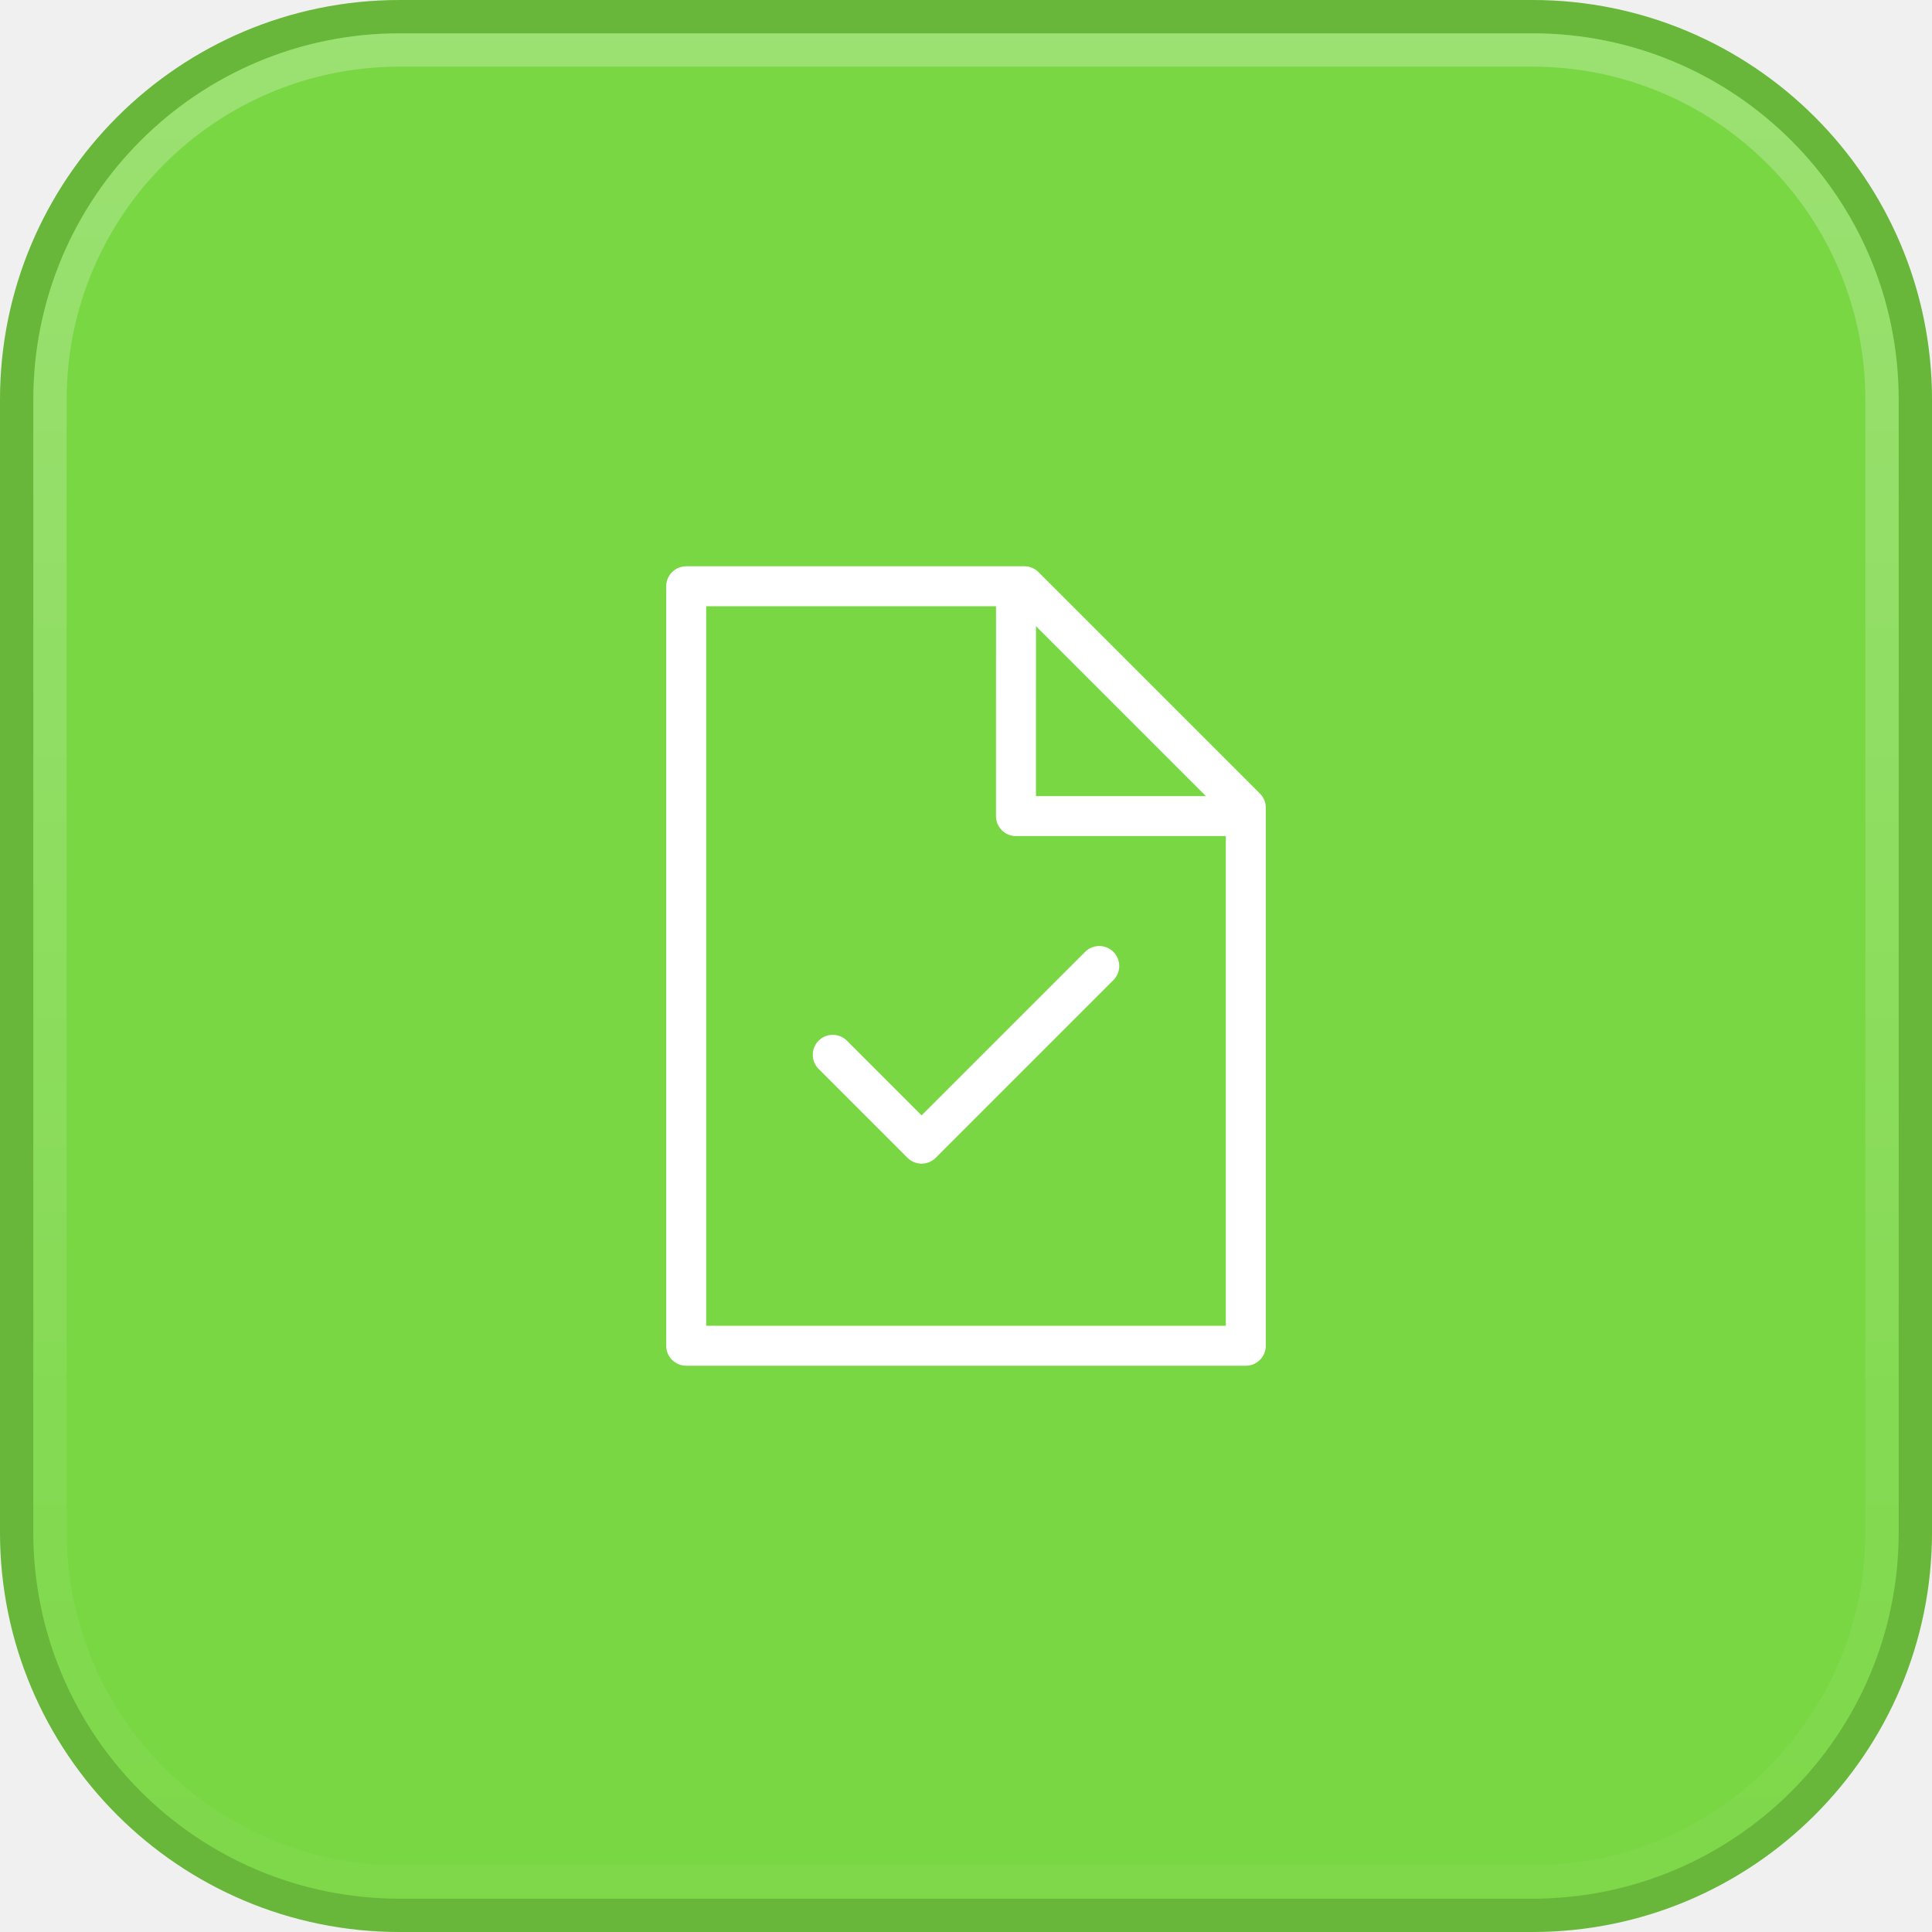
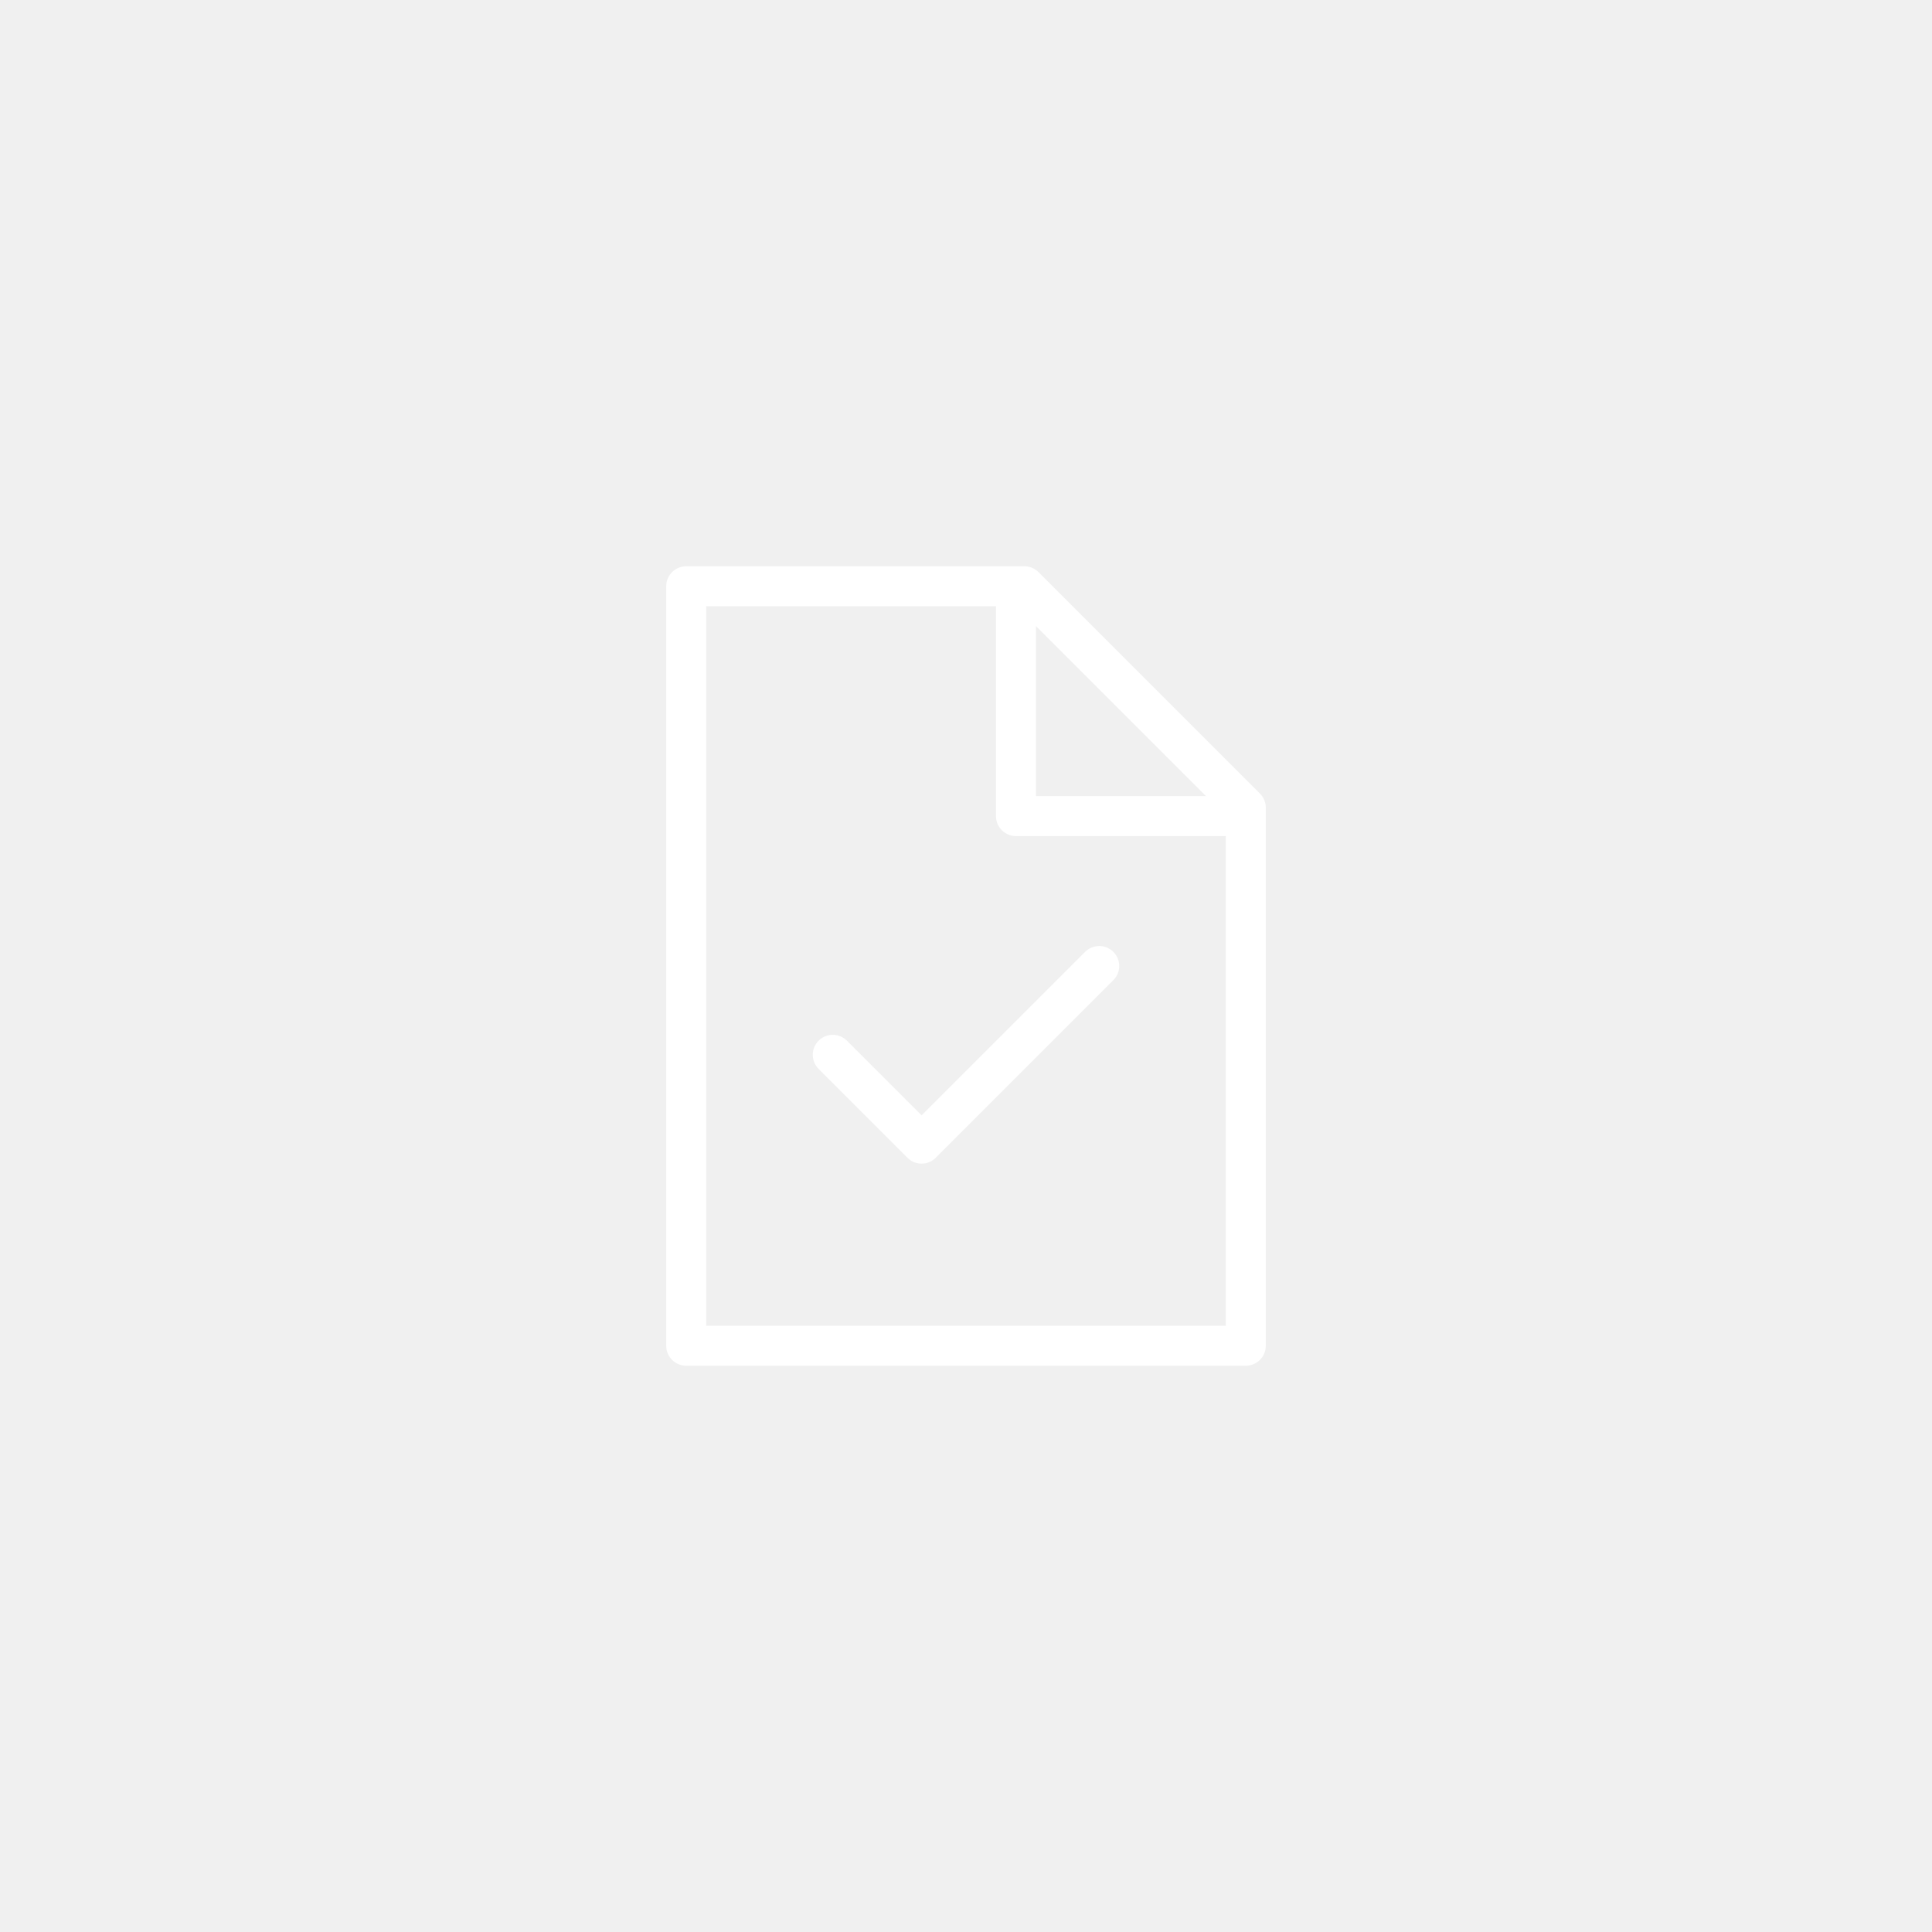
<svg xmlns="http://www.w3.org/2000/svg" width="58" height="58" viewBox="0 0 58 58" fill="none">
-   <rect width="58" height="58" rx="12" fill="#7AD744" />
-   <rect x="0.5" y="0.5" width="57" height="57" rx="11.5" stroke="black" stroke-opacity="0.15" />
-   <rect x="1.5" y="1.5" width="55" height="55" rx="10.5" stroke="url(#paint0_linear_1_141)" stroke-opacity="0.25" />
  <path d="M20.6 40.4V17.6H30.752L37.4 24.248V40.4H20.6Z" stroke="white" stroke-width="1.2" stroke-linecap="round" stroke-linejoin="round" />
  <path d="M30.501 18L30.5 24.5H37.167" stroke="white" stroke-width="1.2" stroke-linecap="round" stroke-linejoin="round" />
  <path d="M25 31.666L27.667 34.333L33 29" stroke="white" stroke-width="1.2" stroke-linecap="round" stroke-linejoin="round" />
-   <defs>
-     <linearGradient id="paint0_linear_1_141" x1="29" y1="1" x2="29" y2="57" gradientUnits="userSpaceOnUse">
-       <stop stop-color="white" />
-       <stop offset="1" stop-color="white" stop-opacity="0.1" />
-     </linearGradient>
-   </defs>
</svg>
